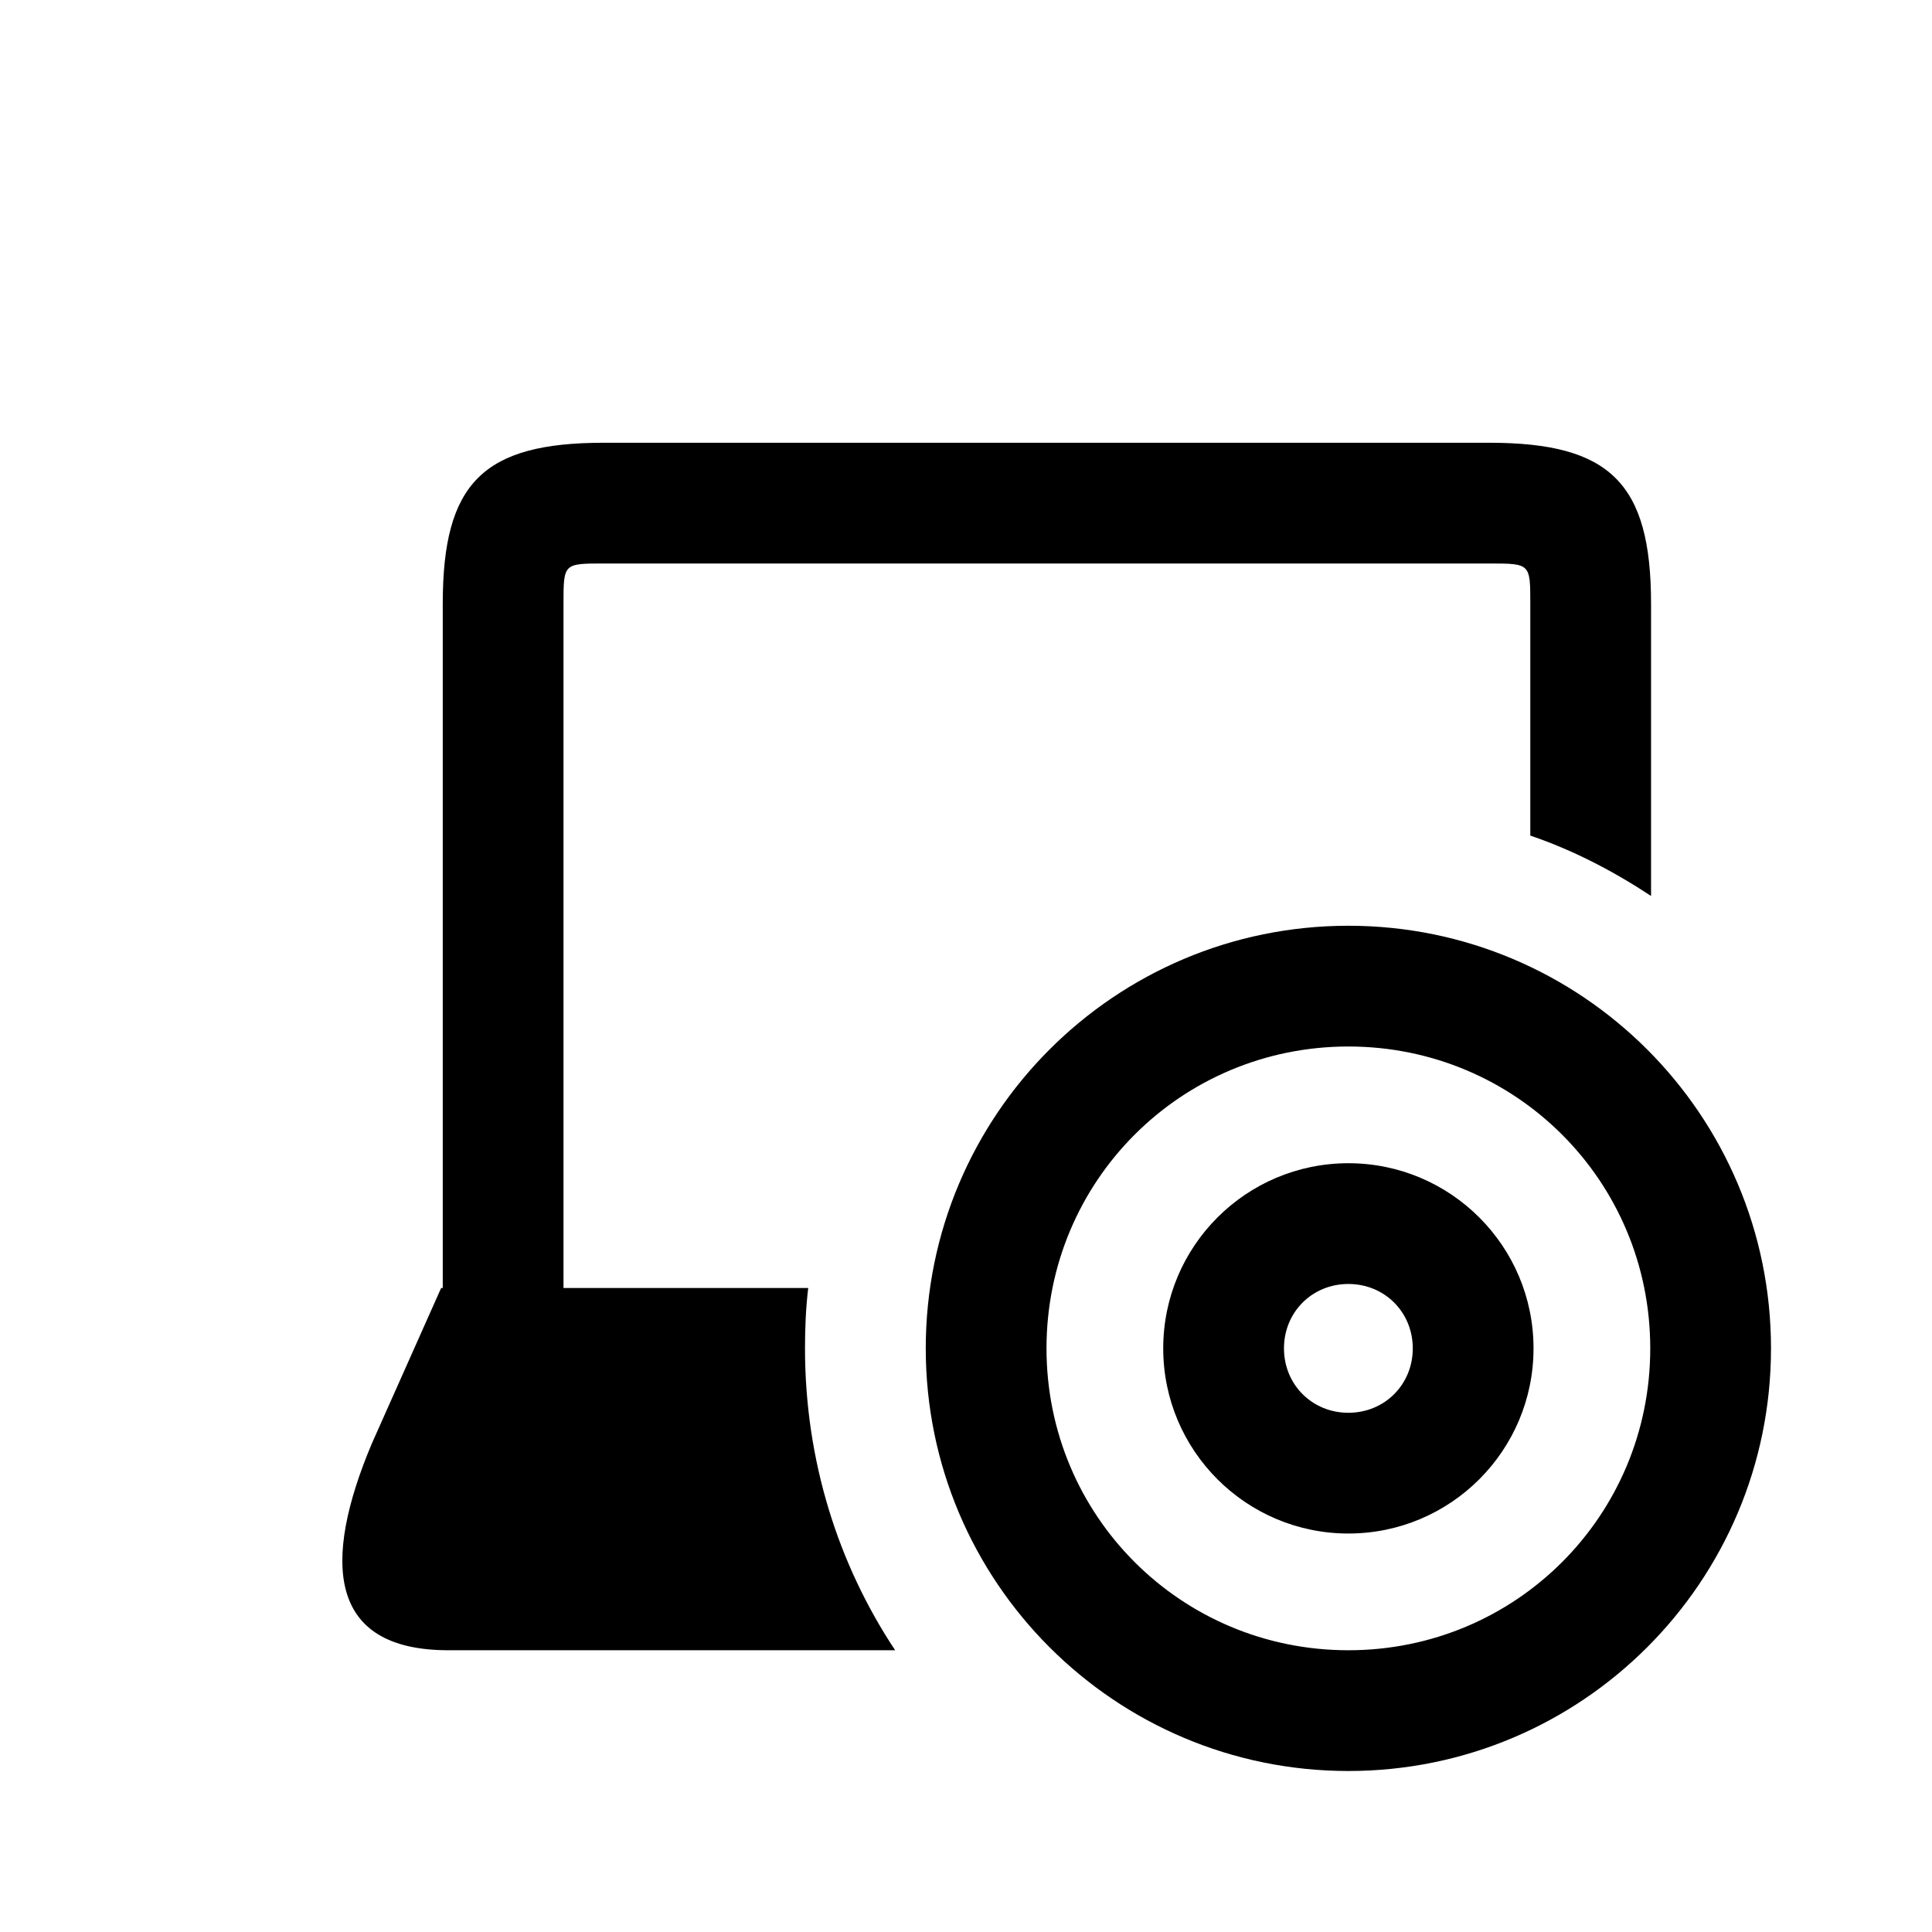
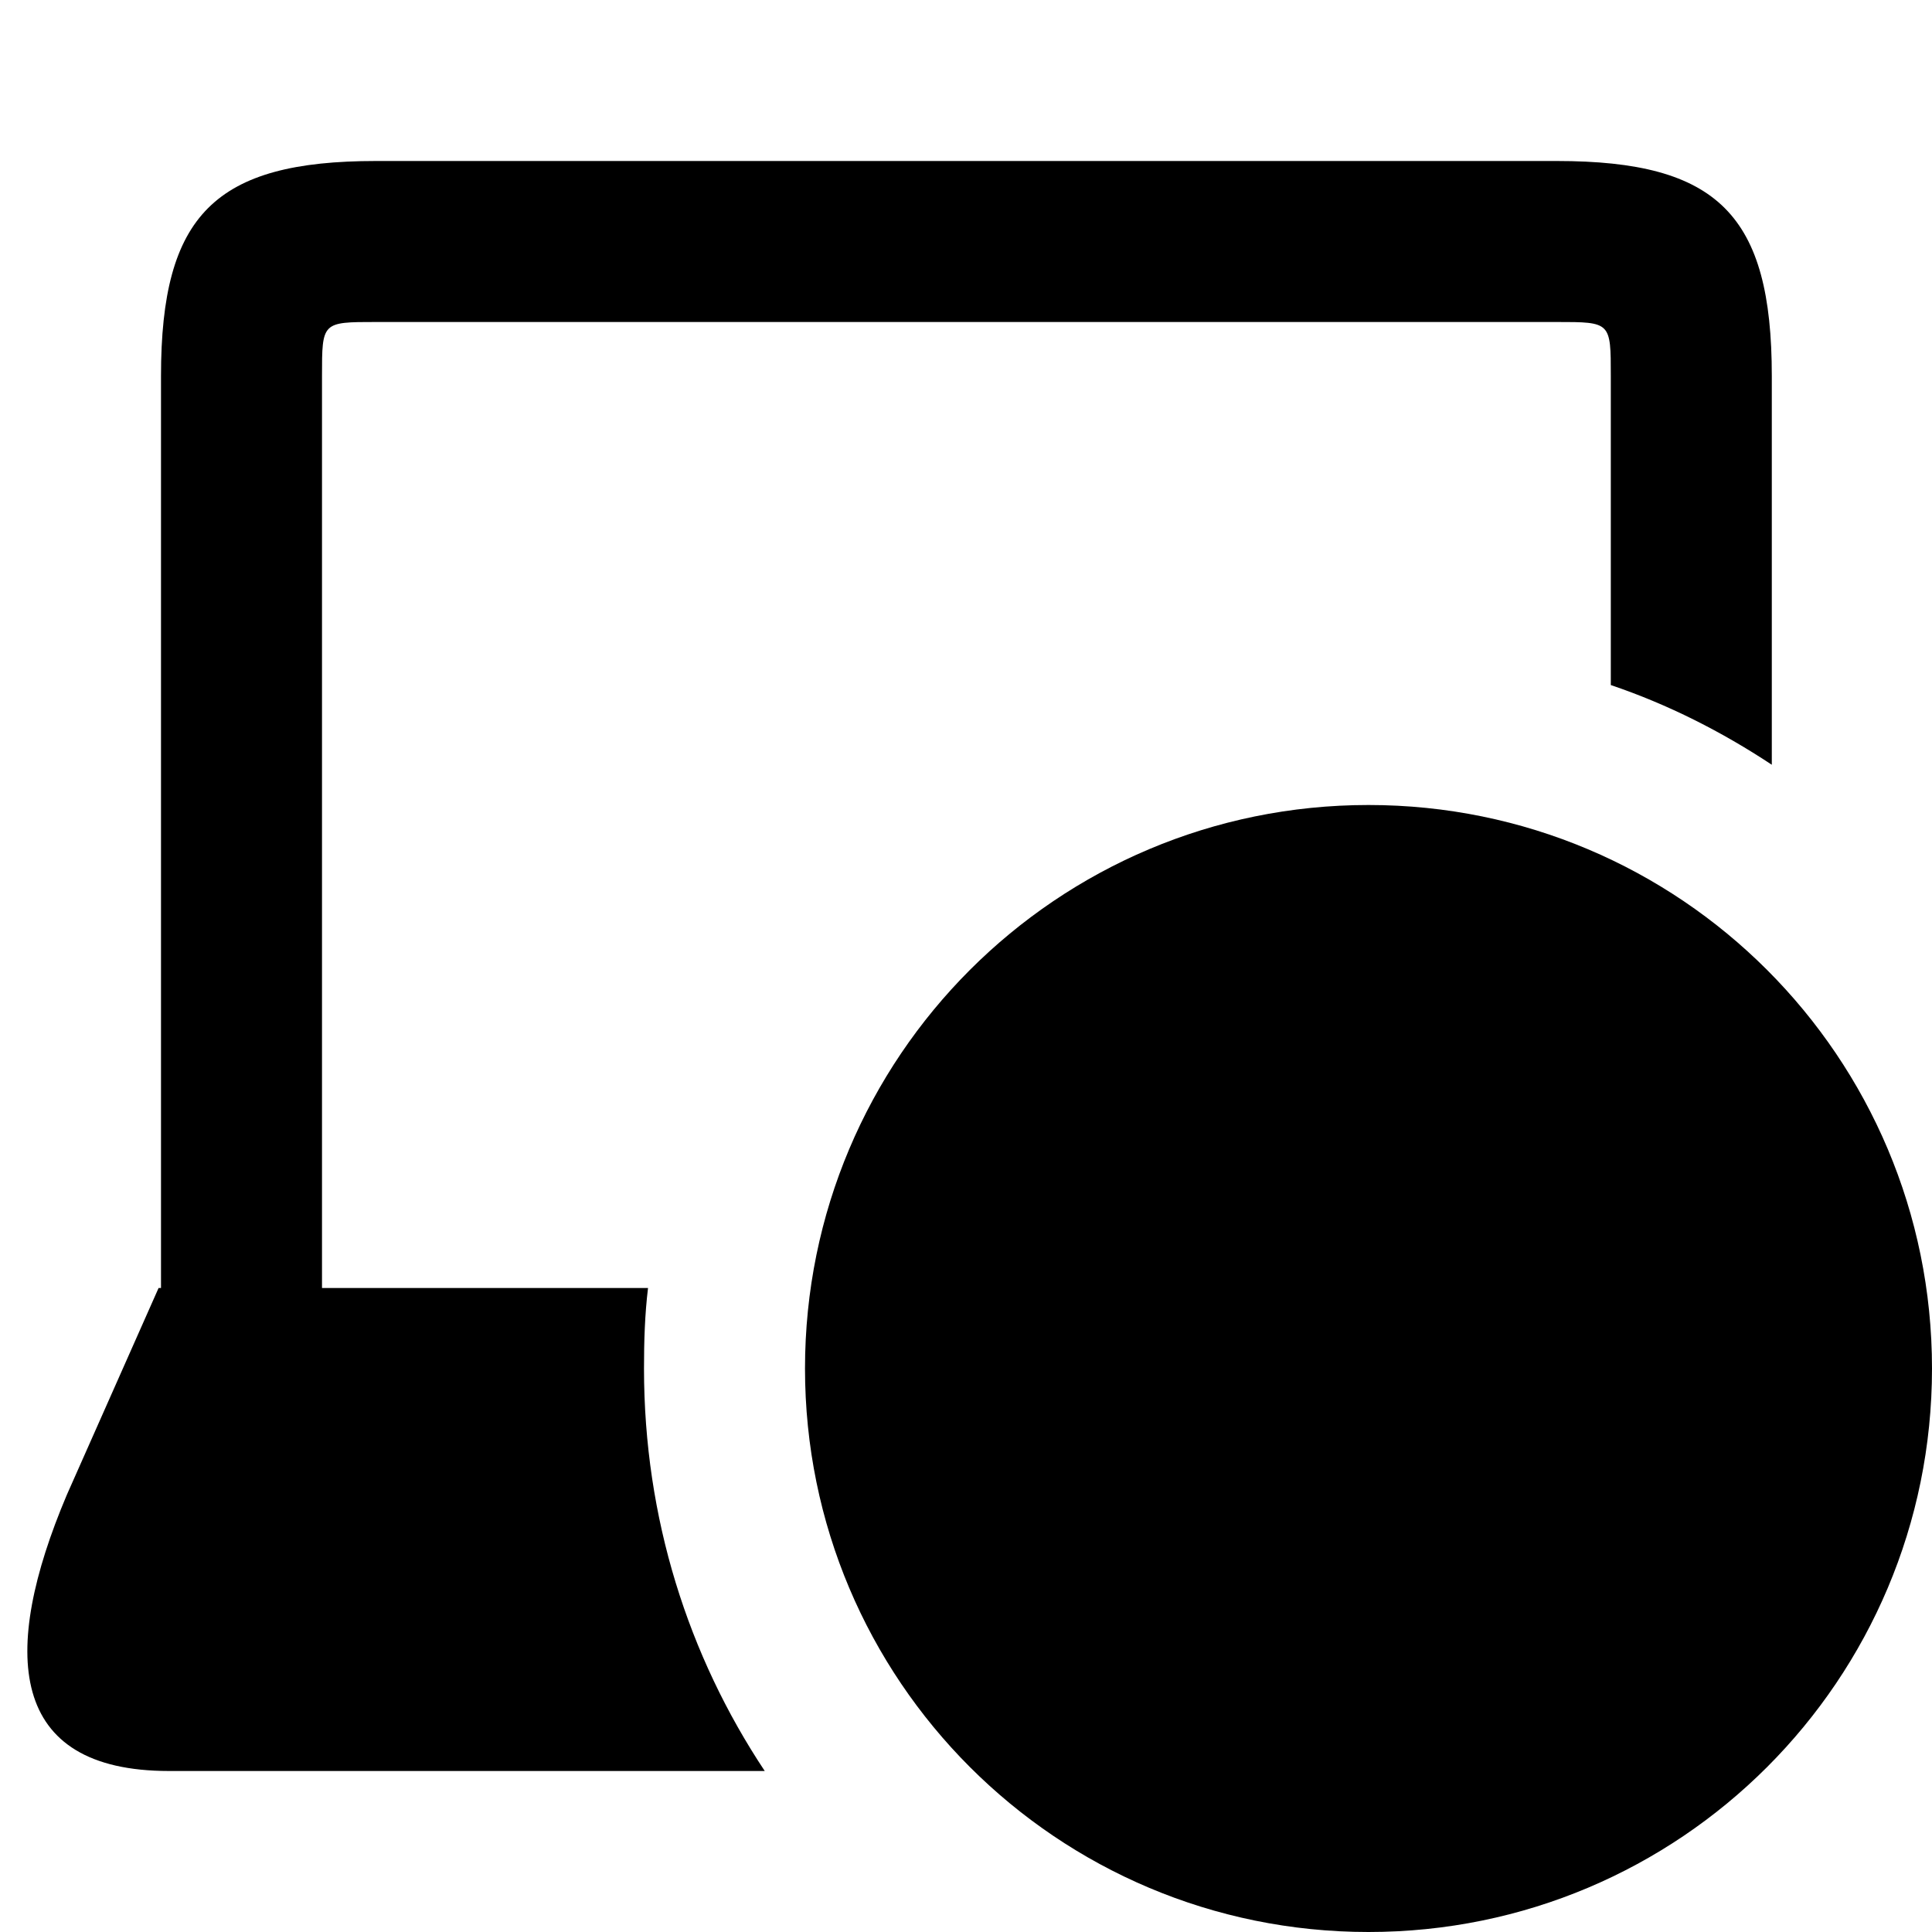
- <svg xmlns="http://www.w3.org/2000/svg" viewBox="0 0 24 24" fill="currentColor">
-   <path d="M5.48,16L5.5,16L5.5,7.5C5.5,6,6,5.5,7.5,5.5L18.5,5.5C20,5.5,20.51,6,20.51,7.5L20.51,11.13C20.04,10.82,19.54,10.56,19.01,10.38L19.01,7.5C19.01,7,19.01,7,18.5,7L7.5,7C7,7,7,7,7,7.5L7,16L10.04,16C10.01,16.25,10,16.5,10,16.75C10,18.14,10.41,19.43,11.12,20.5L5.57,20.5C4.07,20.5,4,19.4,4.62,17.93ZM20.5,16.75C20.5,14.67,18.83,13,16.75,13C14.67,13,13,14.67,13,16.75C13,18.83,14.67,20.5,16.75,20.5C18.83,20.5,20.5,18.83,20.5,16.75ZM11.5,16.75C11.5,13.85,13.85,11.5,16.75,11.5C19.65,11.5,22,13.85,22,16.75C22,19.65,19.65,22,16.75,22C13.85,22,11.5,19.65,11.5,16.75ZM17.55,16.75C17.55,16.3,17.2,15.95,16.75,15.95C16.3,15.95,15.95,16.3,15.95,16.75C15.95,17.2,16.3,17.55,16.75,17.55C17.2,17.55,17.55,17.2,17.55,16.75ZM14.45,16.75C14.45,15.48,15.48,14.45,16.75,14.45C18.02,14.45,19.05,15.48,19.05,16.75C19.05,18.02,18.02,19.05,16.75,19.05C15.48,19.05,14.45,18.02,14.45,16.75Z" />
+ <svg xmlns="http://www.w3.org/2000/svg" viewBox="0 0 24 24">
+   <path d="M1.97,16L2,16L2,4.67C2,2.67,2.67,2,4.67,2L19.34,2C21.34,2,22.01,2.67,22.01,4.67L22.01,9.5C21.39,9.09,20.72,8.75,20.01,8.51L20.01,4.67C20.01,4,20.01,4,19.34,4L4.67,4C4,4,4,4,4,4.67L4,16L8.05,16C8.01,16.33,8,16.66,8,17C8,18.86,8.55,20.57,9.5,22L2.1,22C0.1,22,0,20.53,0.83,18.57Z" fill="currentColor" />
+   <path d="M22,17C22,14.23,19.77,12,17,12C14.23,12,12,14.23,12,17C12,19.77,14.23,22,17,22C19.77,22,22,19.77,22,17Z" fill="currentColor" />
+   <path d="M10,17C10,13.13,13.13,10,17,10C20.87,10,24,13.13,24,17C24,20.87,20.87,24,17,24C13.13,24,10,20.87,10,17Z" fill="currentColor" />
+   <path d="M18.07,17C18.07,16.4,17.6,15.93,17,15.93C16.4,15.93,15.93,16.4,15.93,17C15.93,17.6,16.4,18.07,17,18.07C17.6,18.07,18.07,17.6,18.07,17Z" fill="currentColor" />
+   <path d="M13.93,17C13.93,15.3,15.3,13.93,17,13.93C18.7,13.93,20.07,15.3,20.07,17C20.07,18.7,18.7,20.07,17,20.07C15.3,20.07,13.93,18.7,13.93,17Z" fill="currentColor" />
</svg>
